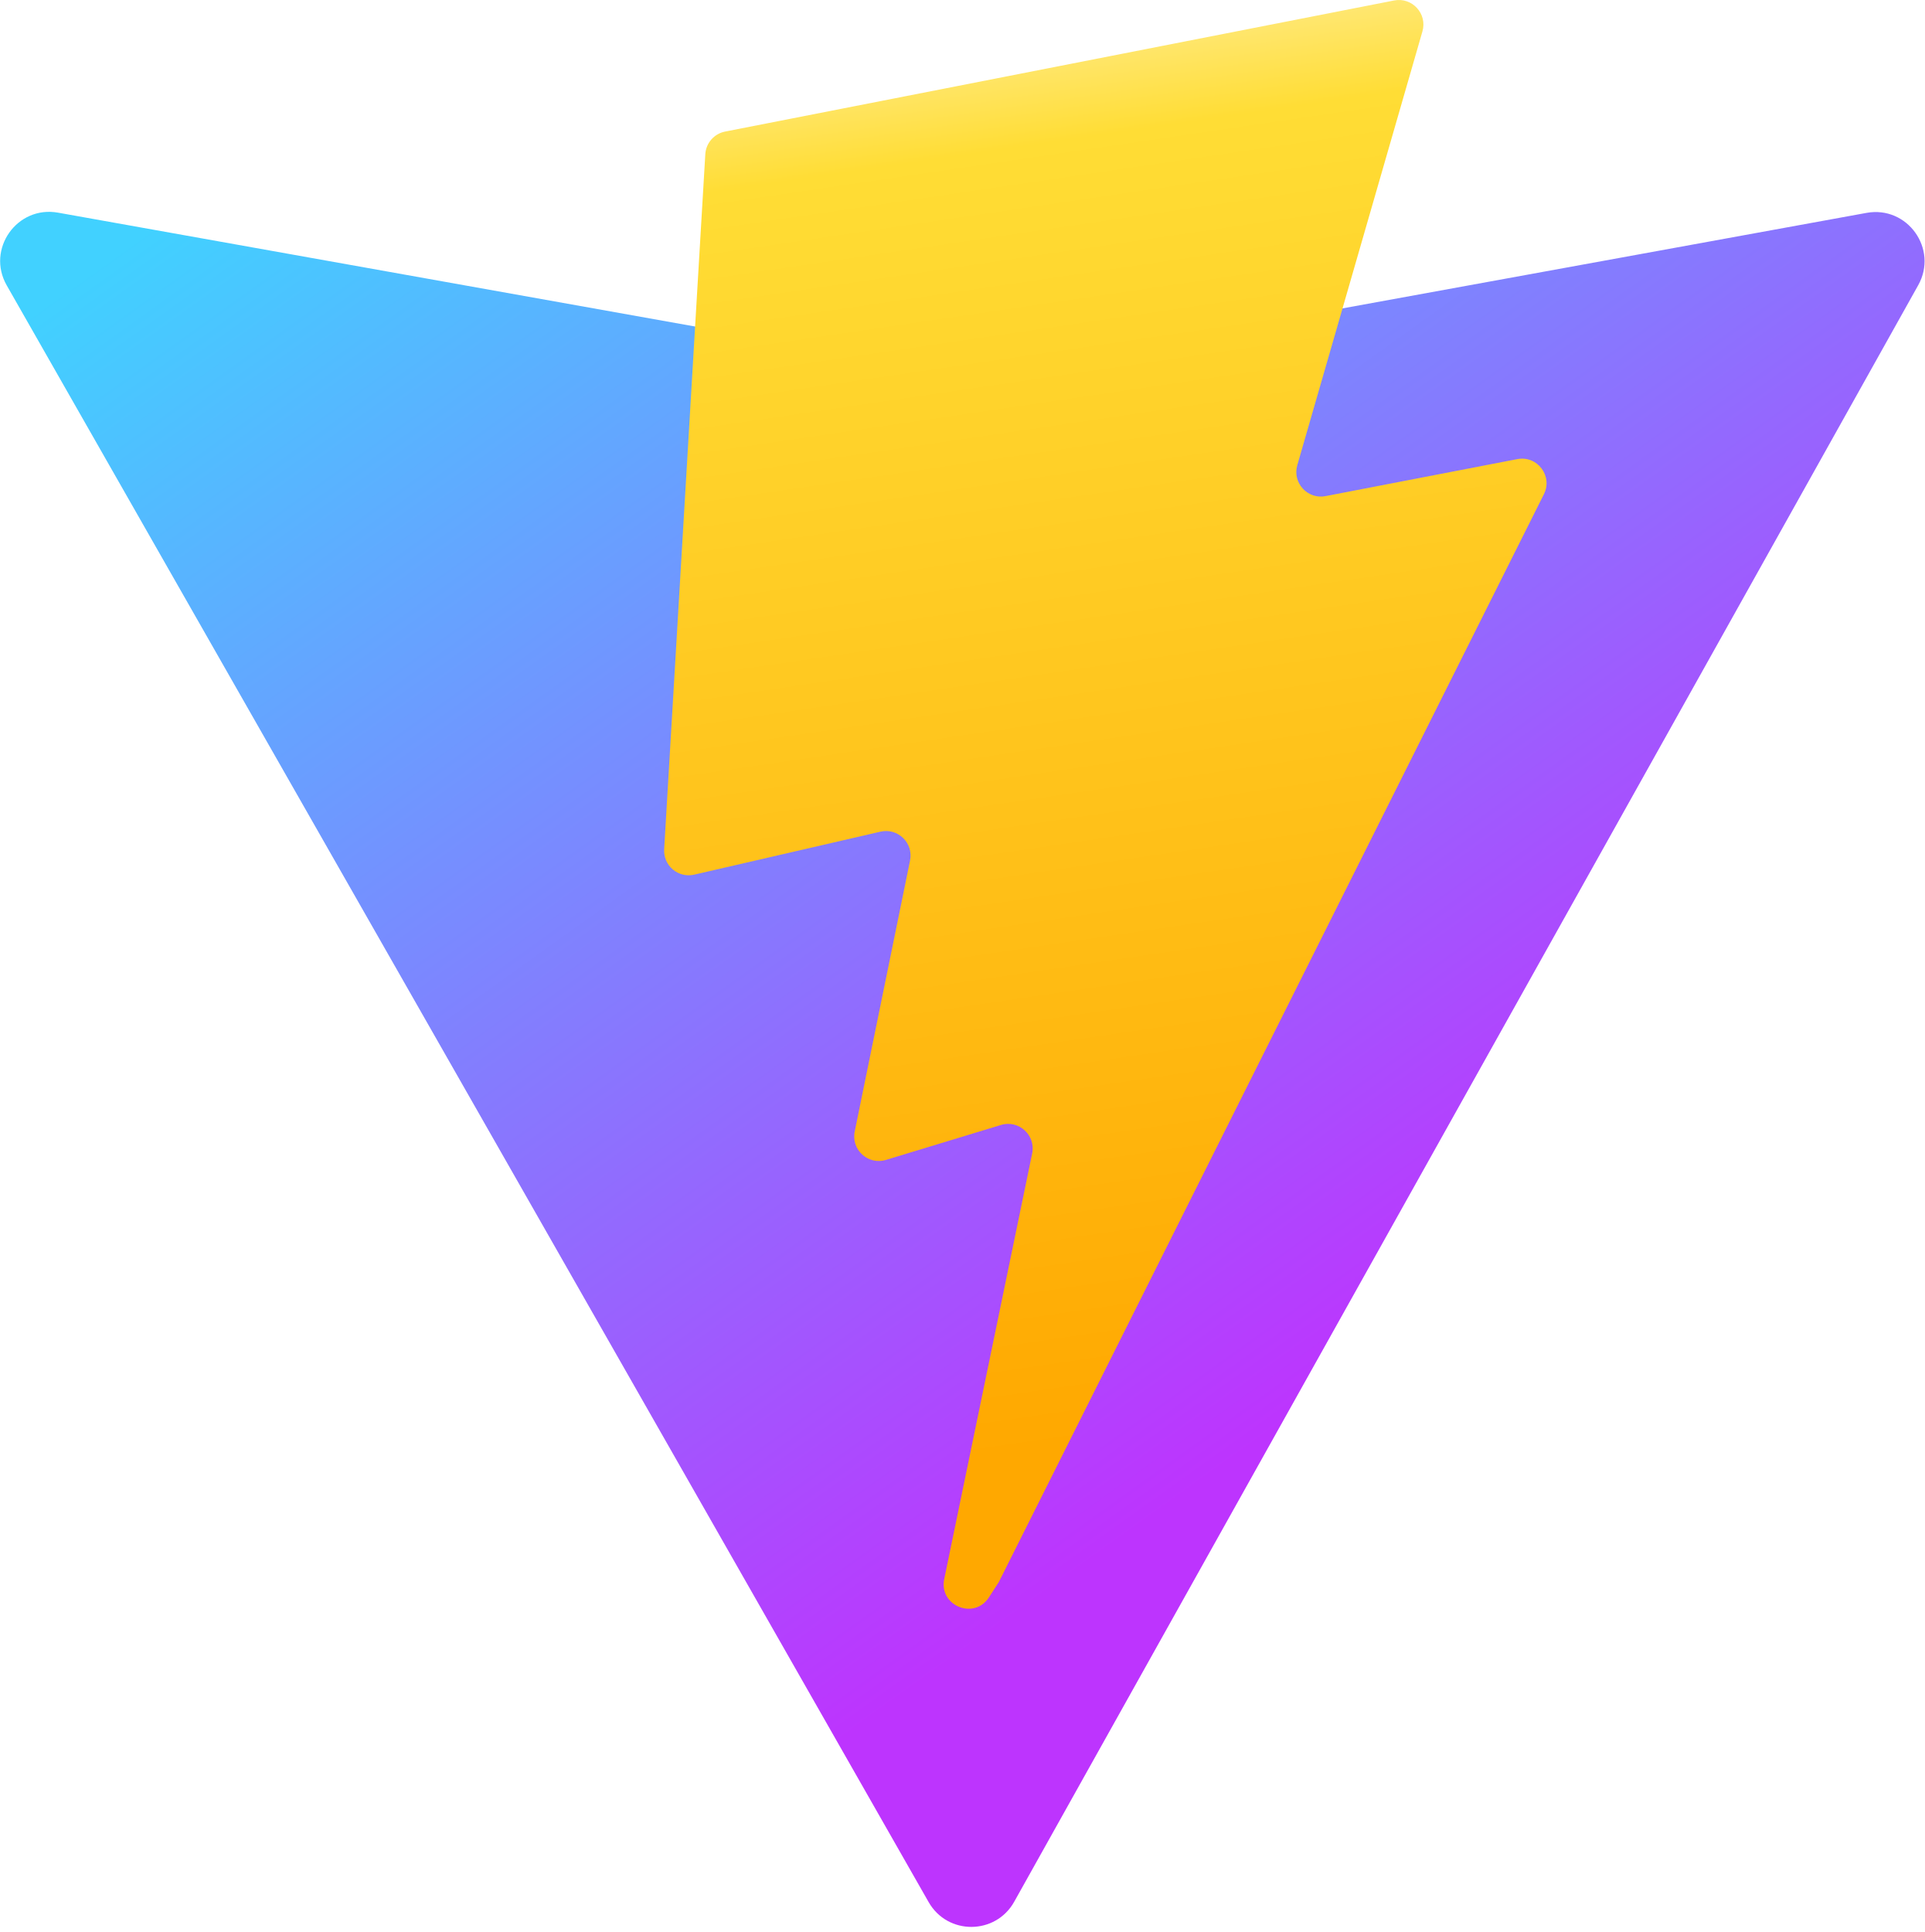
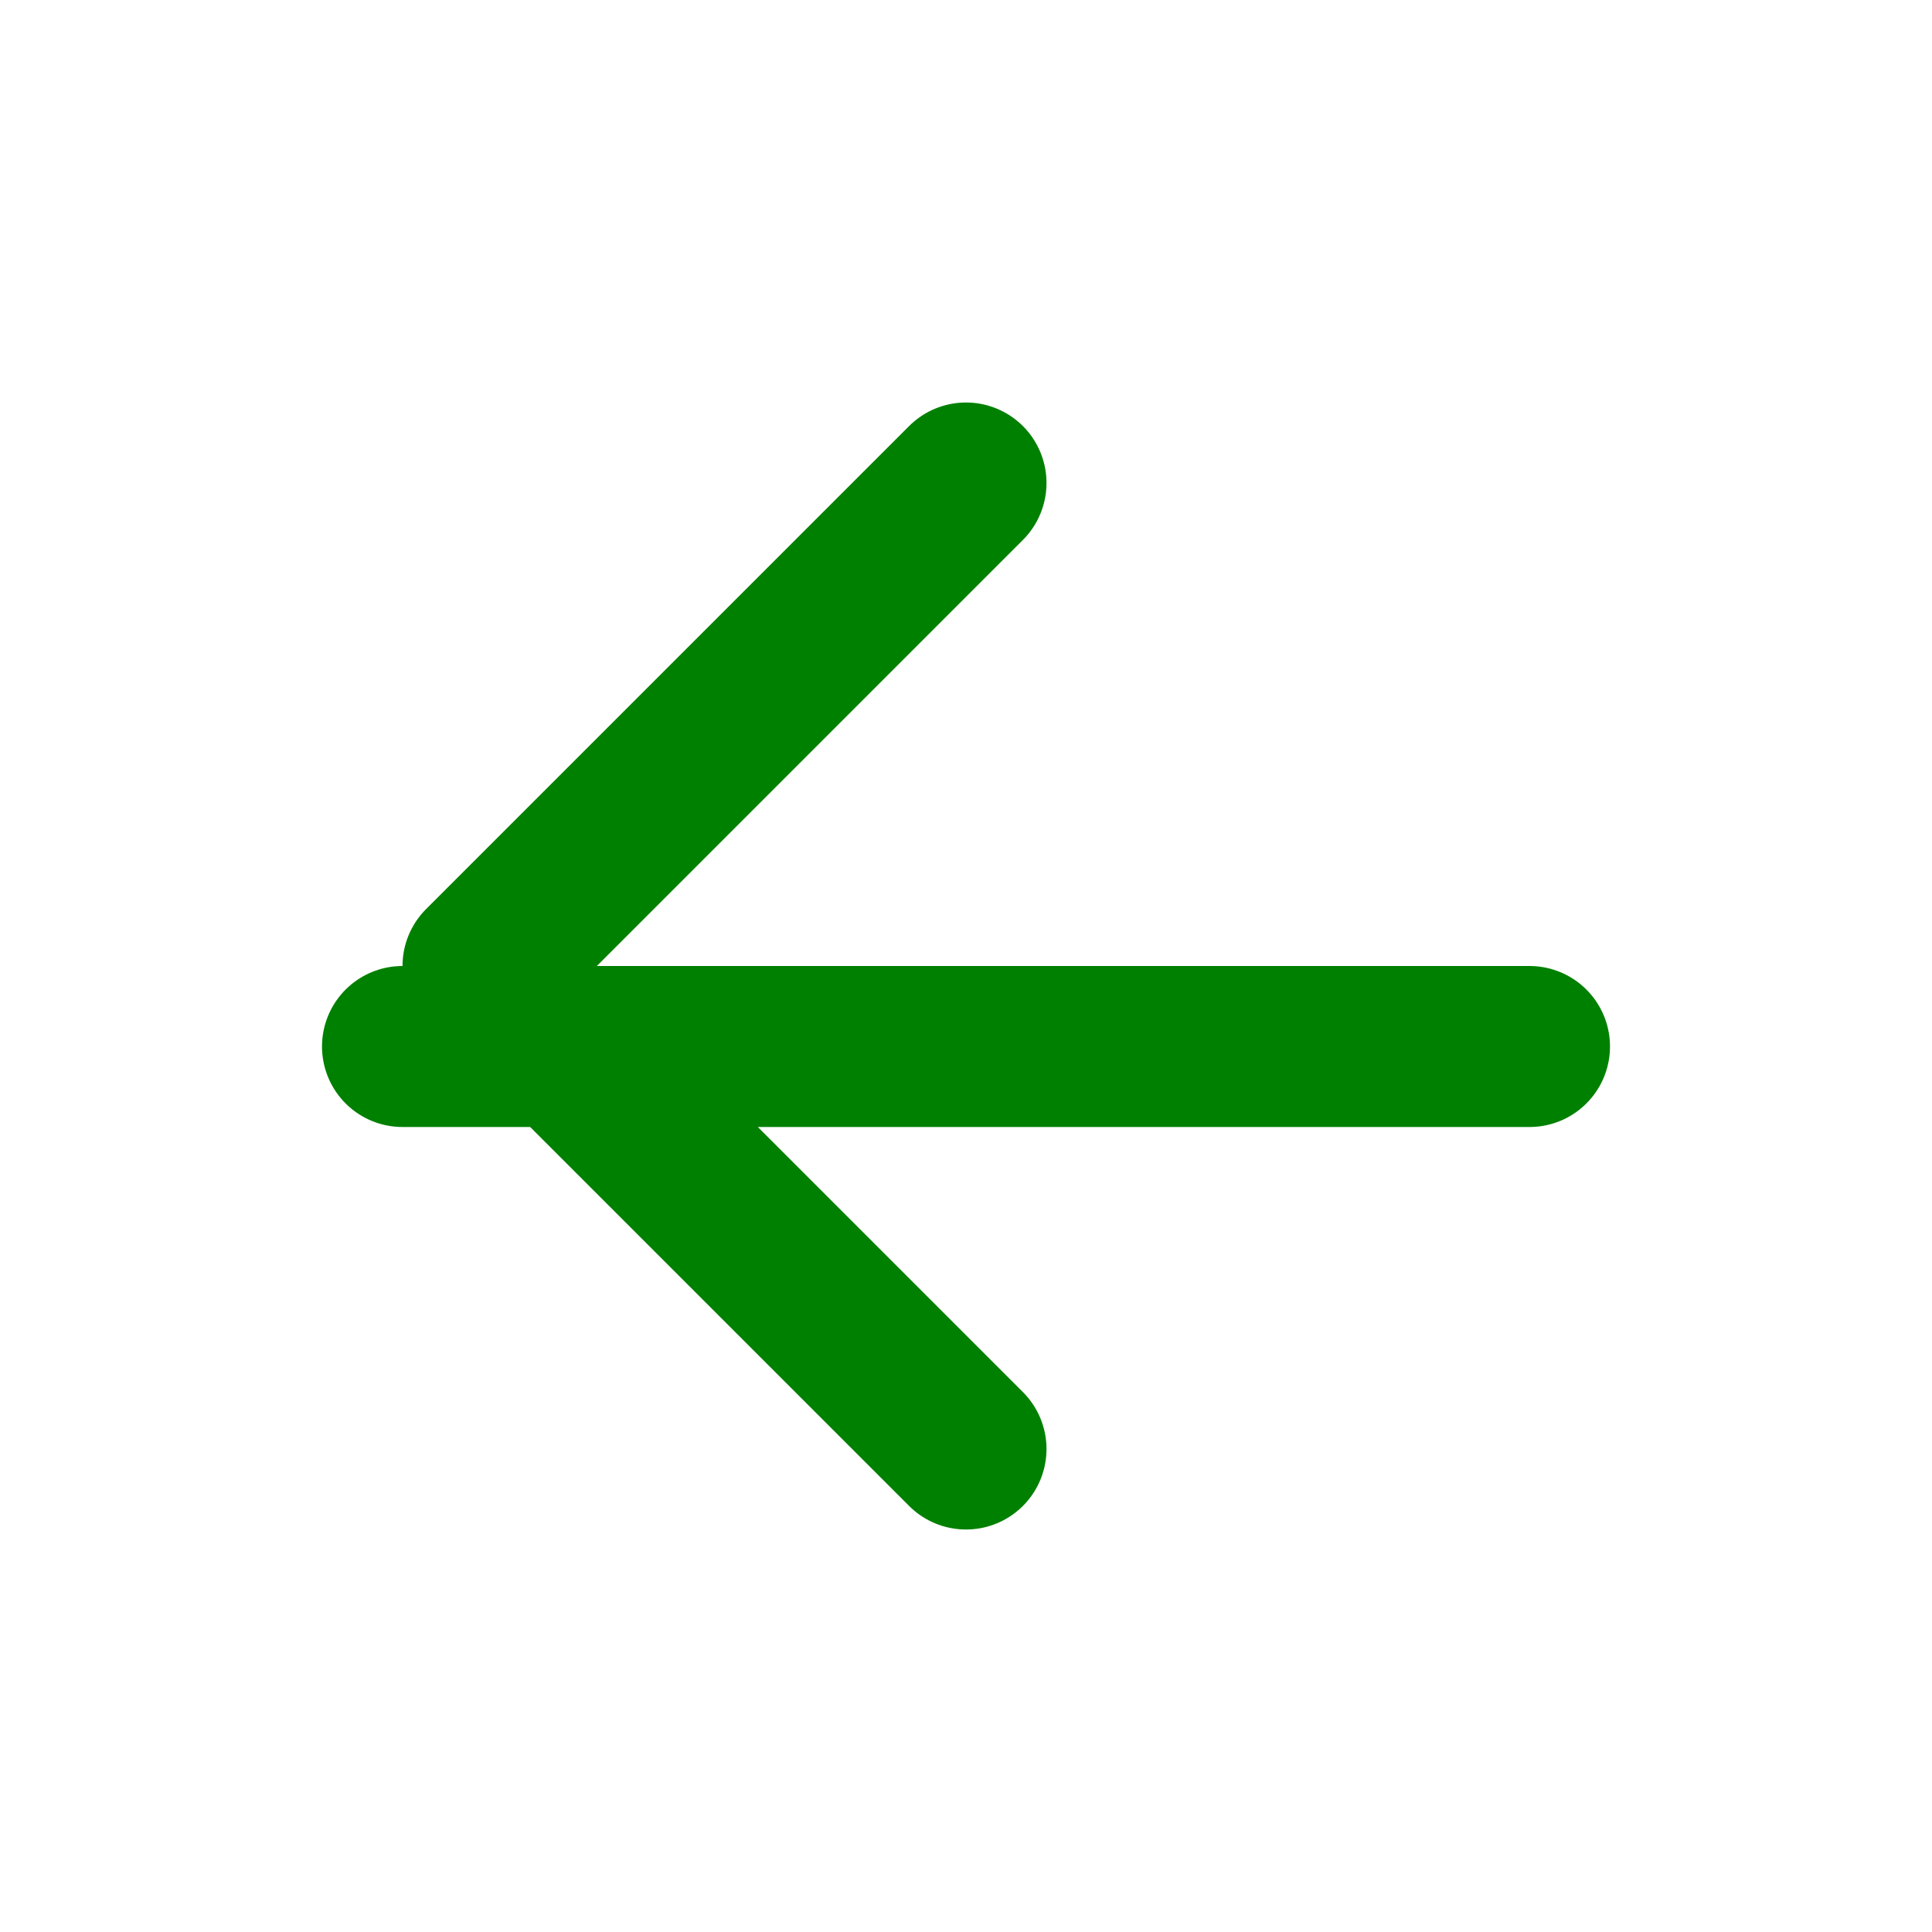
- <svg xmlns="http://www.w3.org/2000/svg" aria-hidden="true" role="img" class="iconify iconify--logos" width="31.88" height="32" preserveAspectRatio="xMidYMid meet" viewBox="0 0 256 257">
-   <defs>
-     <linearGradient id="IconifyId1813088fe1fbc01fb466" x1="-.828%" x2="57.636%" y1="7.652%" y2="78.411%">
-       <stop offset="0%" stop-color="#41D1FF" />
-       <stop offset="100%" stop-color="#BD34FE" />
-     </linearGradient>
-     <linearGradient id="IconifyId1813088fe1fbc01fb467" x1="43.376%" x2="50.316%" y1="2.242%" y2="89.03%">
-       <stop offset="0%" stop-color="#FFEA83" />
-       <stop offset="8.333%" stop-color="#FFDD35" />
-       <stop offset="100%" stop-color="#FFA800" />
-     </linearGradient>
-   </defs>
-   <path fill="url(#IconifyId1813088fe1fbc01fb466)" d="M255.153 37.938L134.897 252.976c-2.483 4.44-8.862 4.466-11.382.048L.875 37.958c-2.746-4.814 1.371-10.646 6.827-9.67l120.385 21.517a6.537 6.537 0 0 0 2.322-.004l117.867-21.483c5.438-.991 9.574 4.796 6.877 9.62Z" />
-   <path fill="url(#IconifyId1813088fe1fbc01fb467)" d="M185.432.063L96.44 17.501a3.268 3.268 0 0 0-2.634 3.014l-5.474 92.456a3.268 3.268 0 0 0 3.997 3.378l24.777-5.718c2.318-.535 4.413 1.507 3.936 3.838l-7.361 36.047c-.495 2.426 1.782 4.5 4.151 3.78l15.304-4.649c2.372-.72 4.652 1.36 4.15 3.788l-11.698 56.621c-.732 3.542 3.979 5.473 5.943 2.437l1.313-2.028l72.516-144.72c1.215-2.423-.88-5.186-3.54-4.672l-25.505 4.922c-2.396.462-4.435-1.77-3.759-4.114l16.646-57.705c.677-2.35-1.37-4.583-3.769-4.113Z" />
+ <svg xmlns="http://www.w3.org/2000/svg" width="24" height="24" viewBox="0 0 24 24" fill="none" stroke="green" stroke-width="2" stroke-linecap="round" stroke-linejoin="round">
+   <path d="M5 13h14M12 6l-6 6 6 6" />
</svg>
